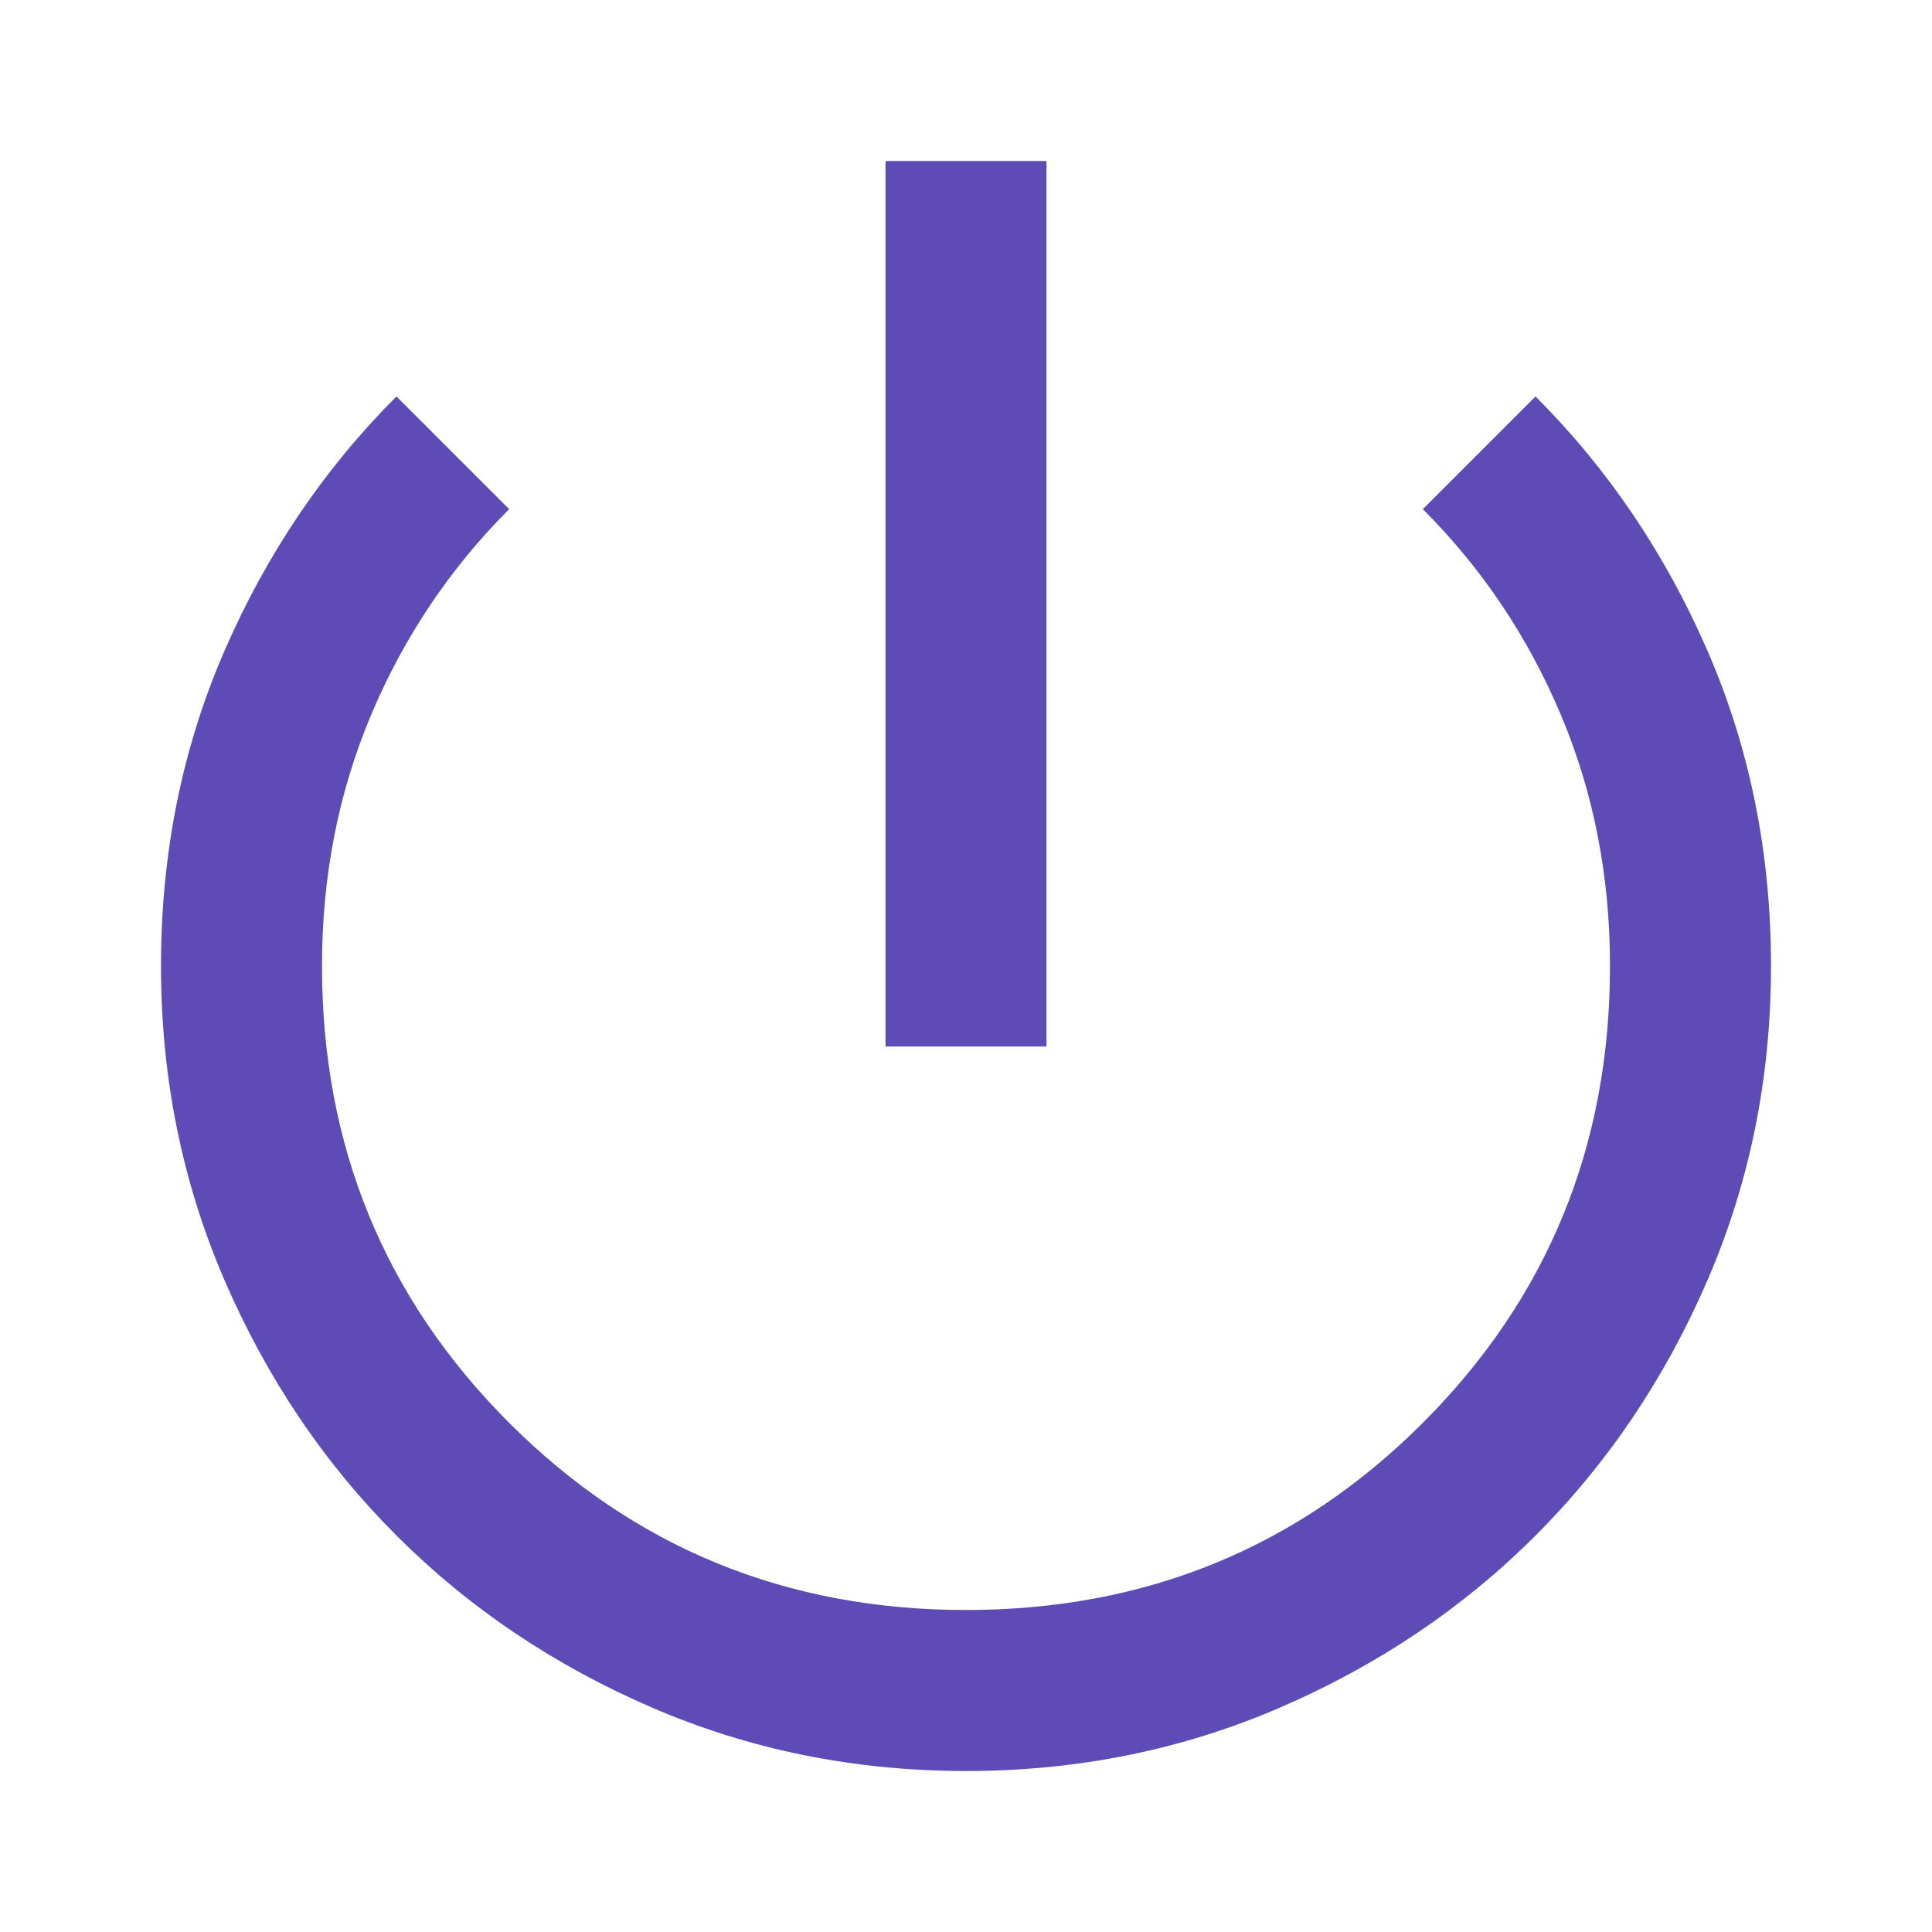
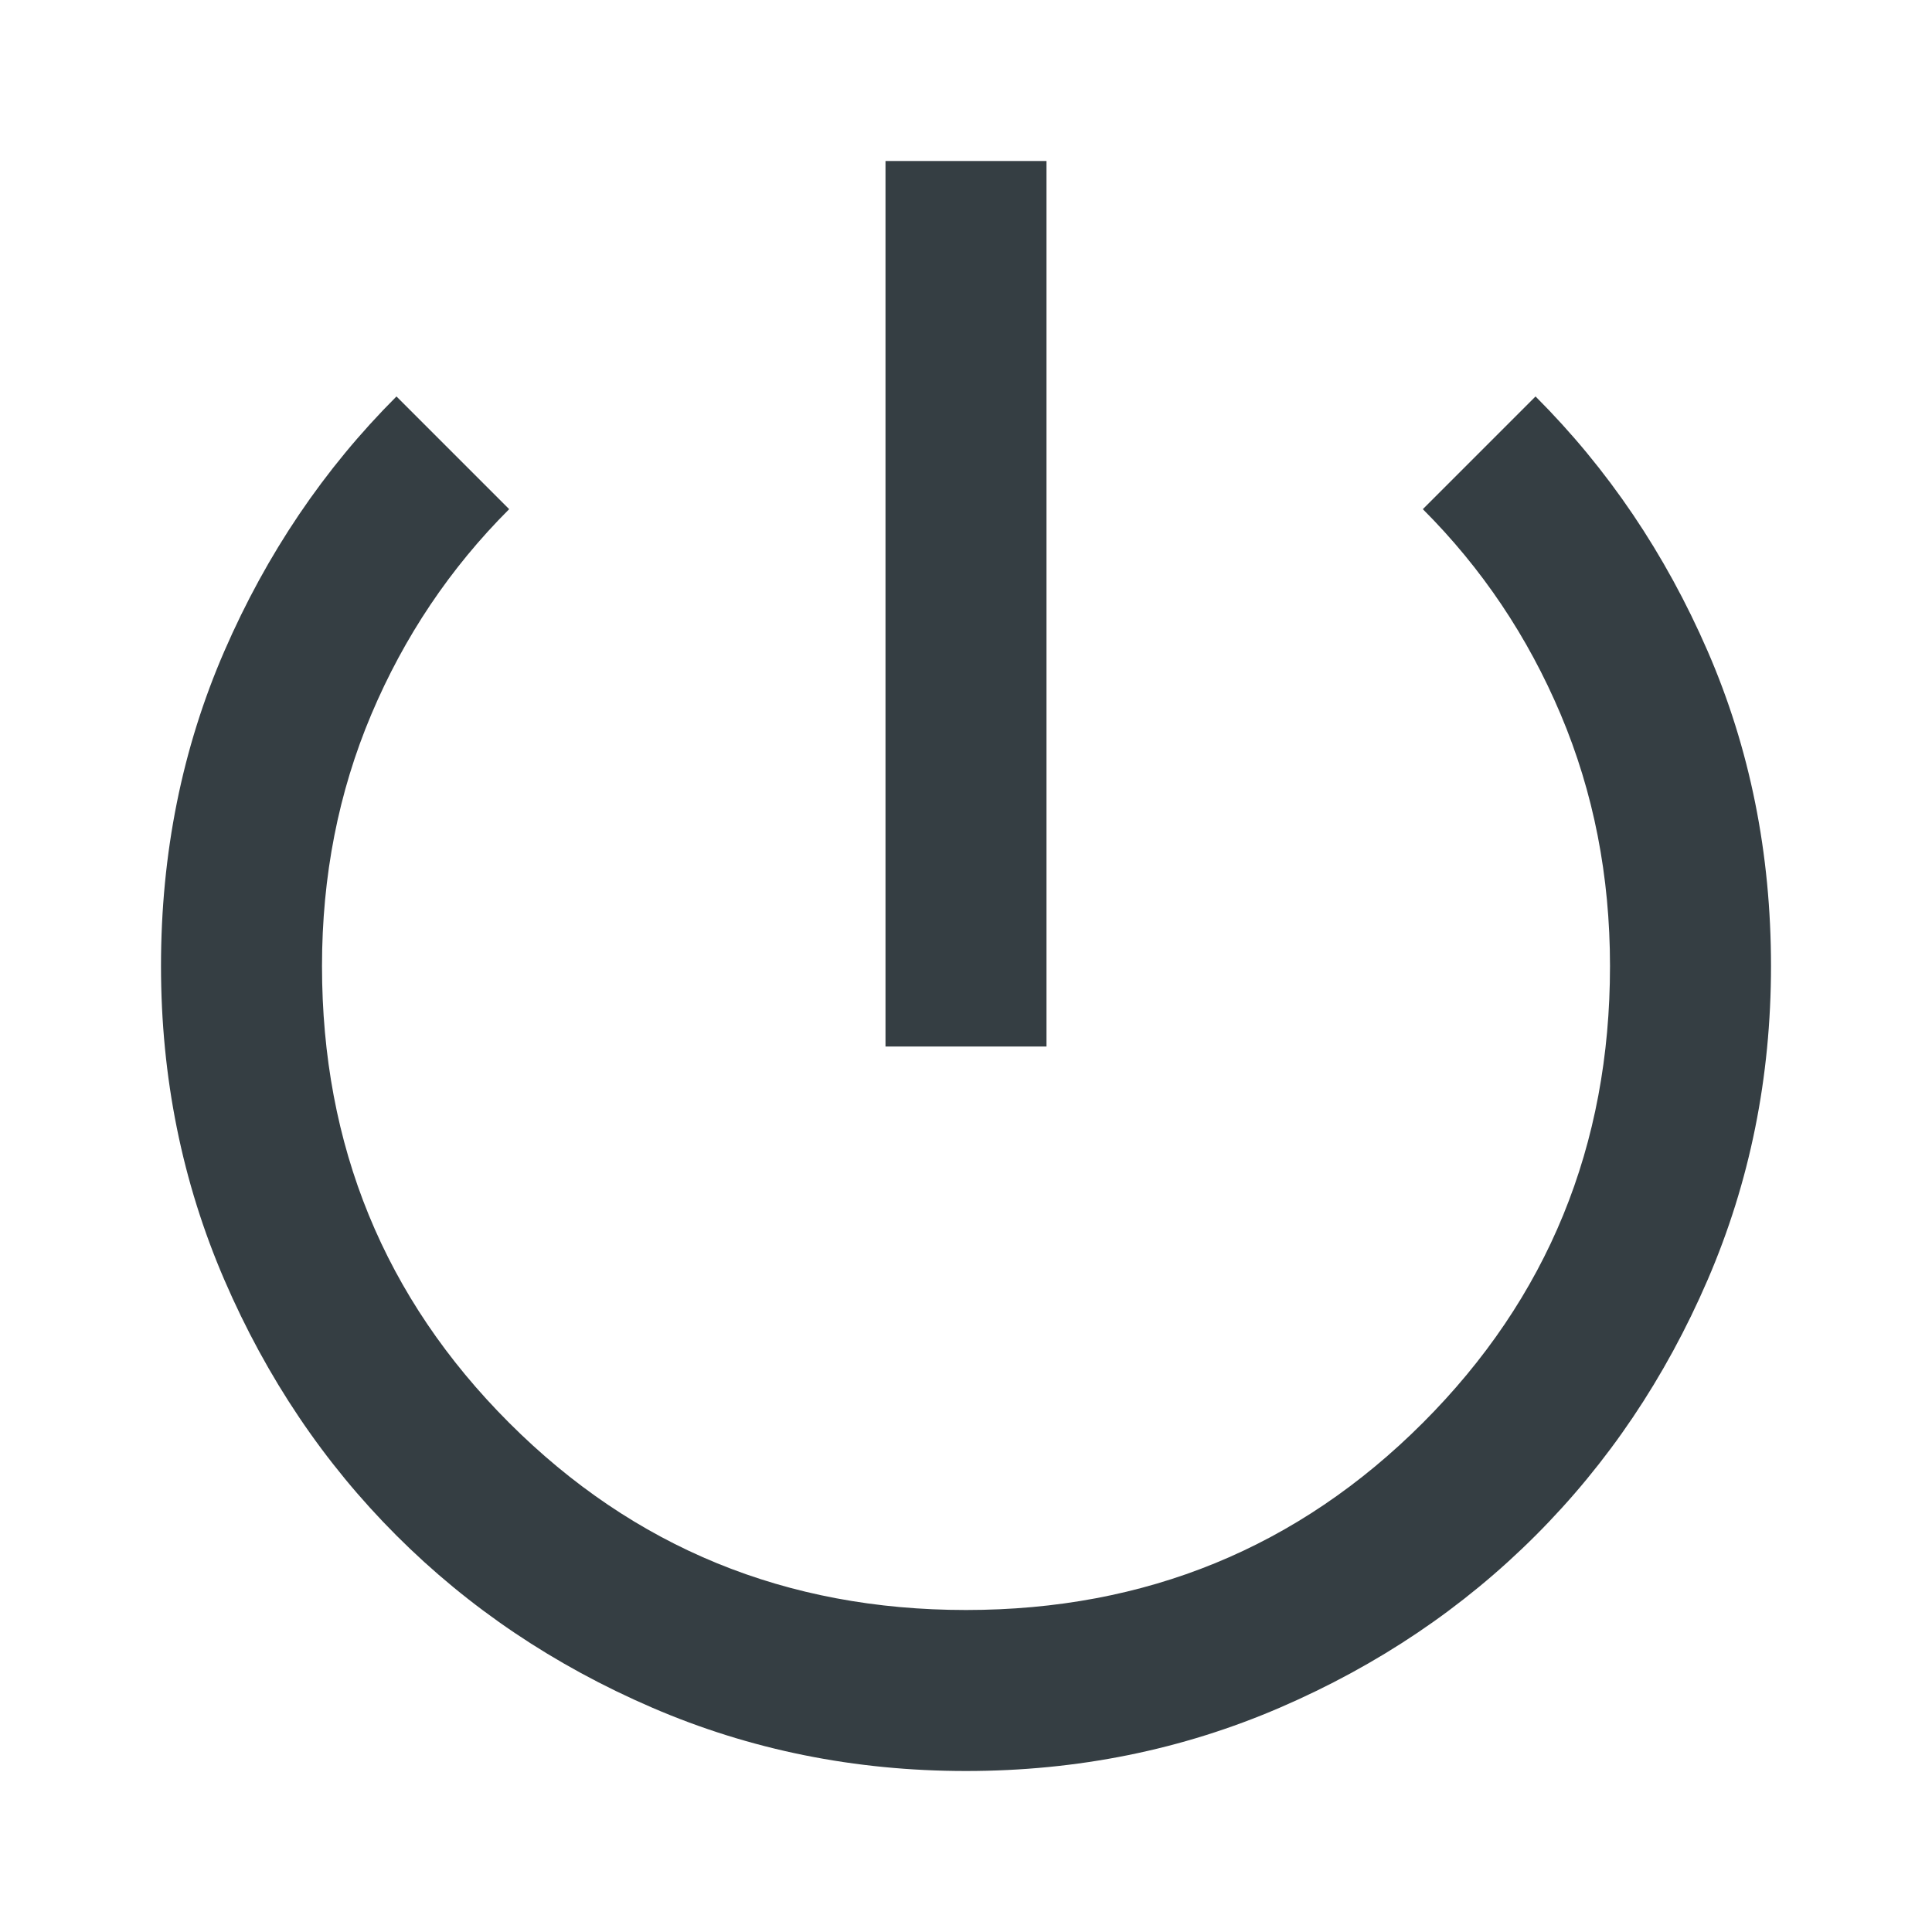
- <svg xmlns="http://www.w3.org/2000/svg" height="24px" viewBox="0 -960 960 960" width="24px" fill="#5F4BB6">
+ <svg xmlns="http://www.w3.org/2000/svg" height="24px" viewBox="0 -960 960 960" width="24px" fill="#353e43">
  <path d="M480-80q-83 0-156-31.5T197-197q-54-54-85.5-127T80-480q0-84 31.5-156.5T197-763l56 56q-44 44-68.5 102T160-480q0 134 93 227t227 93q134 0 227-93t93-227q0-67-24.5-125T707-707l56-56q54 54 85.5 126.5T880-480q0 83-31.5 156T763-197q-54 54-127 85.5T480-80Zm-40-360v-440h80v440h-80Z" />
</svg>
